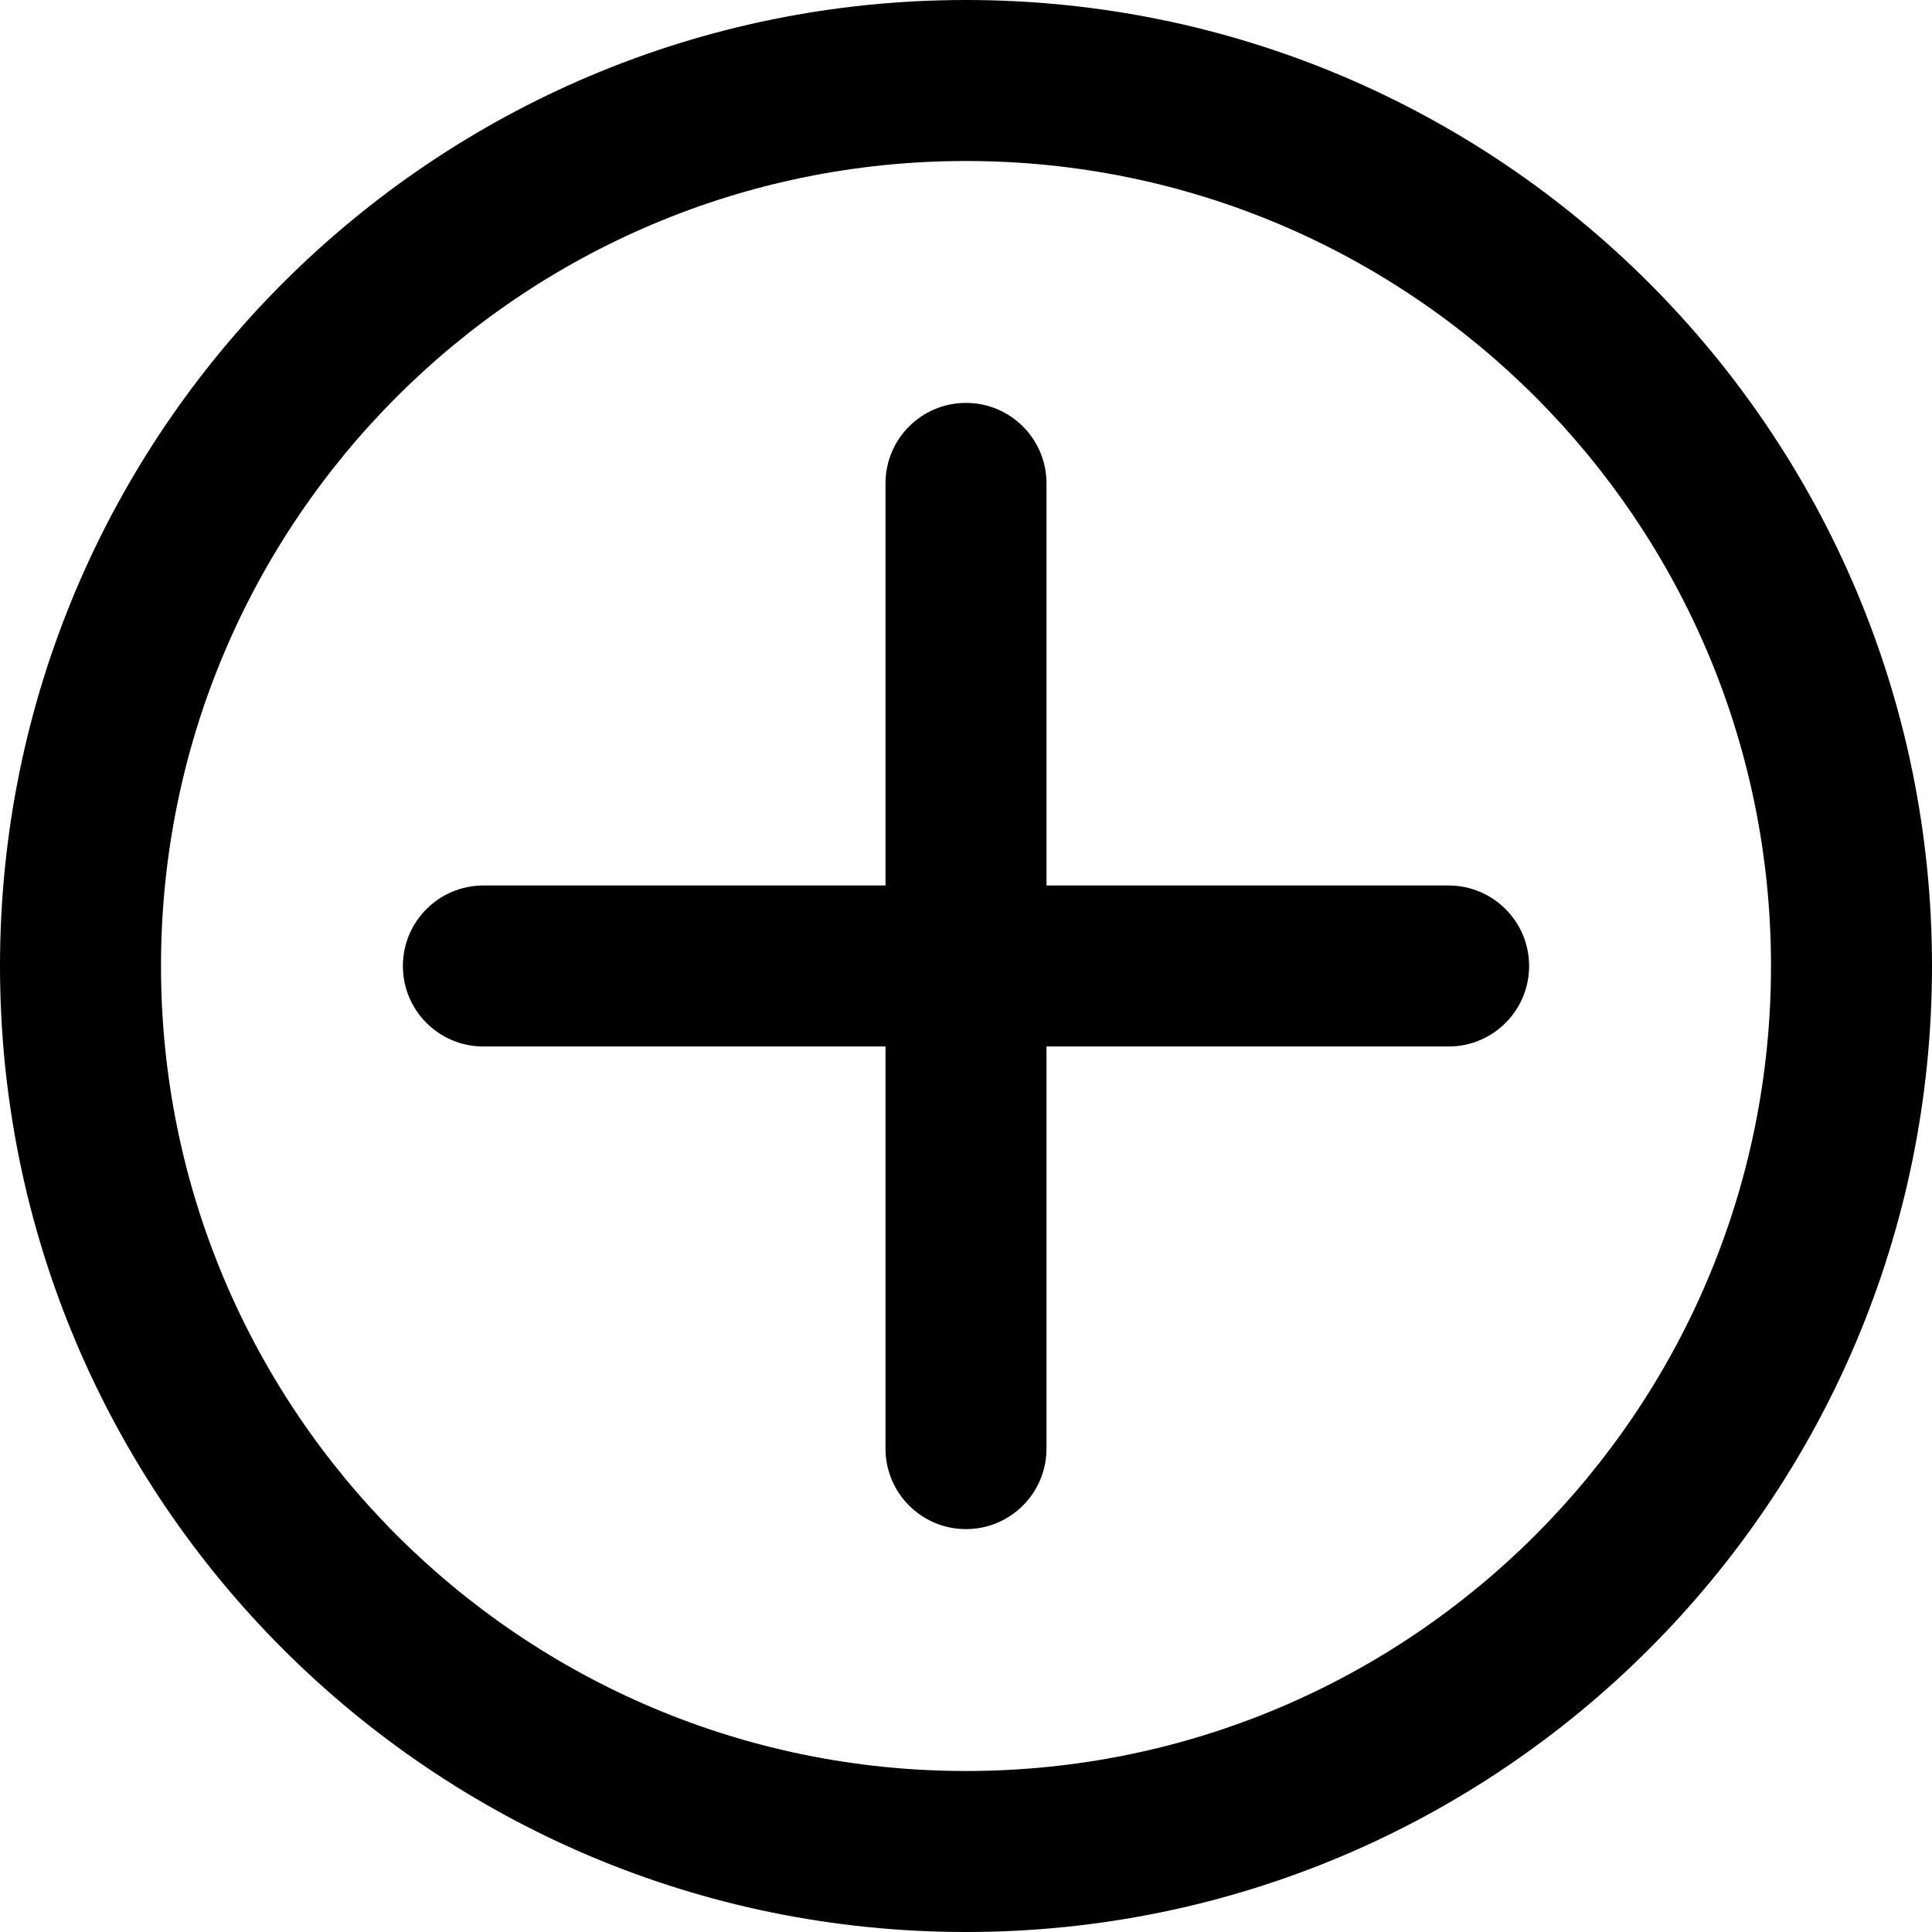
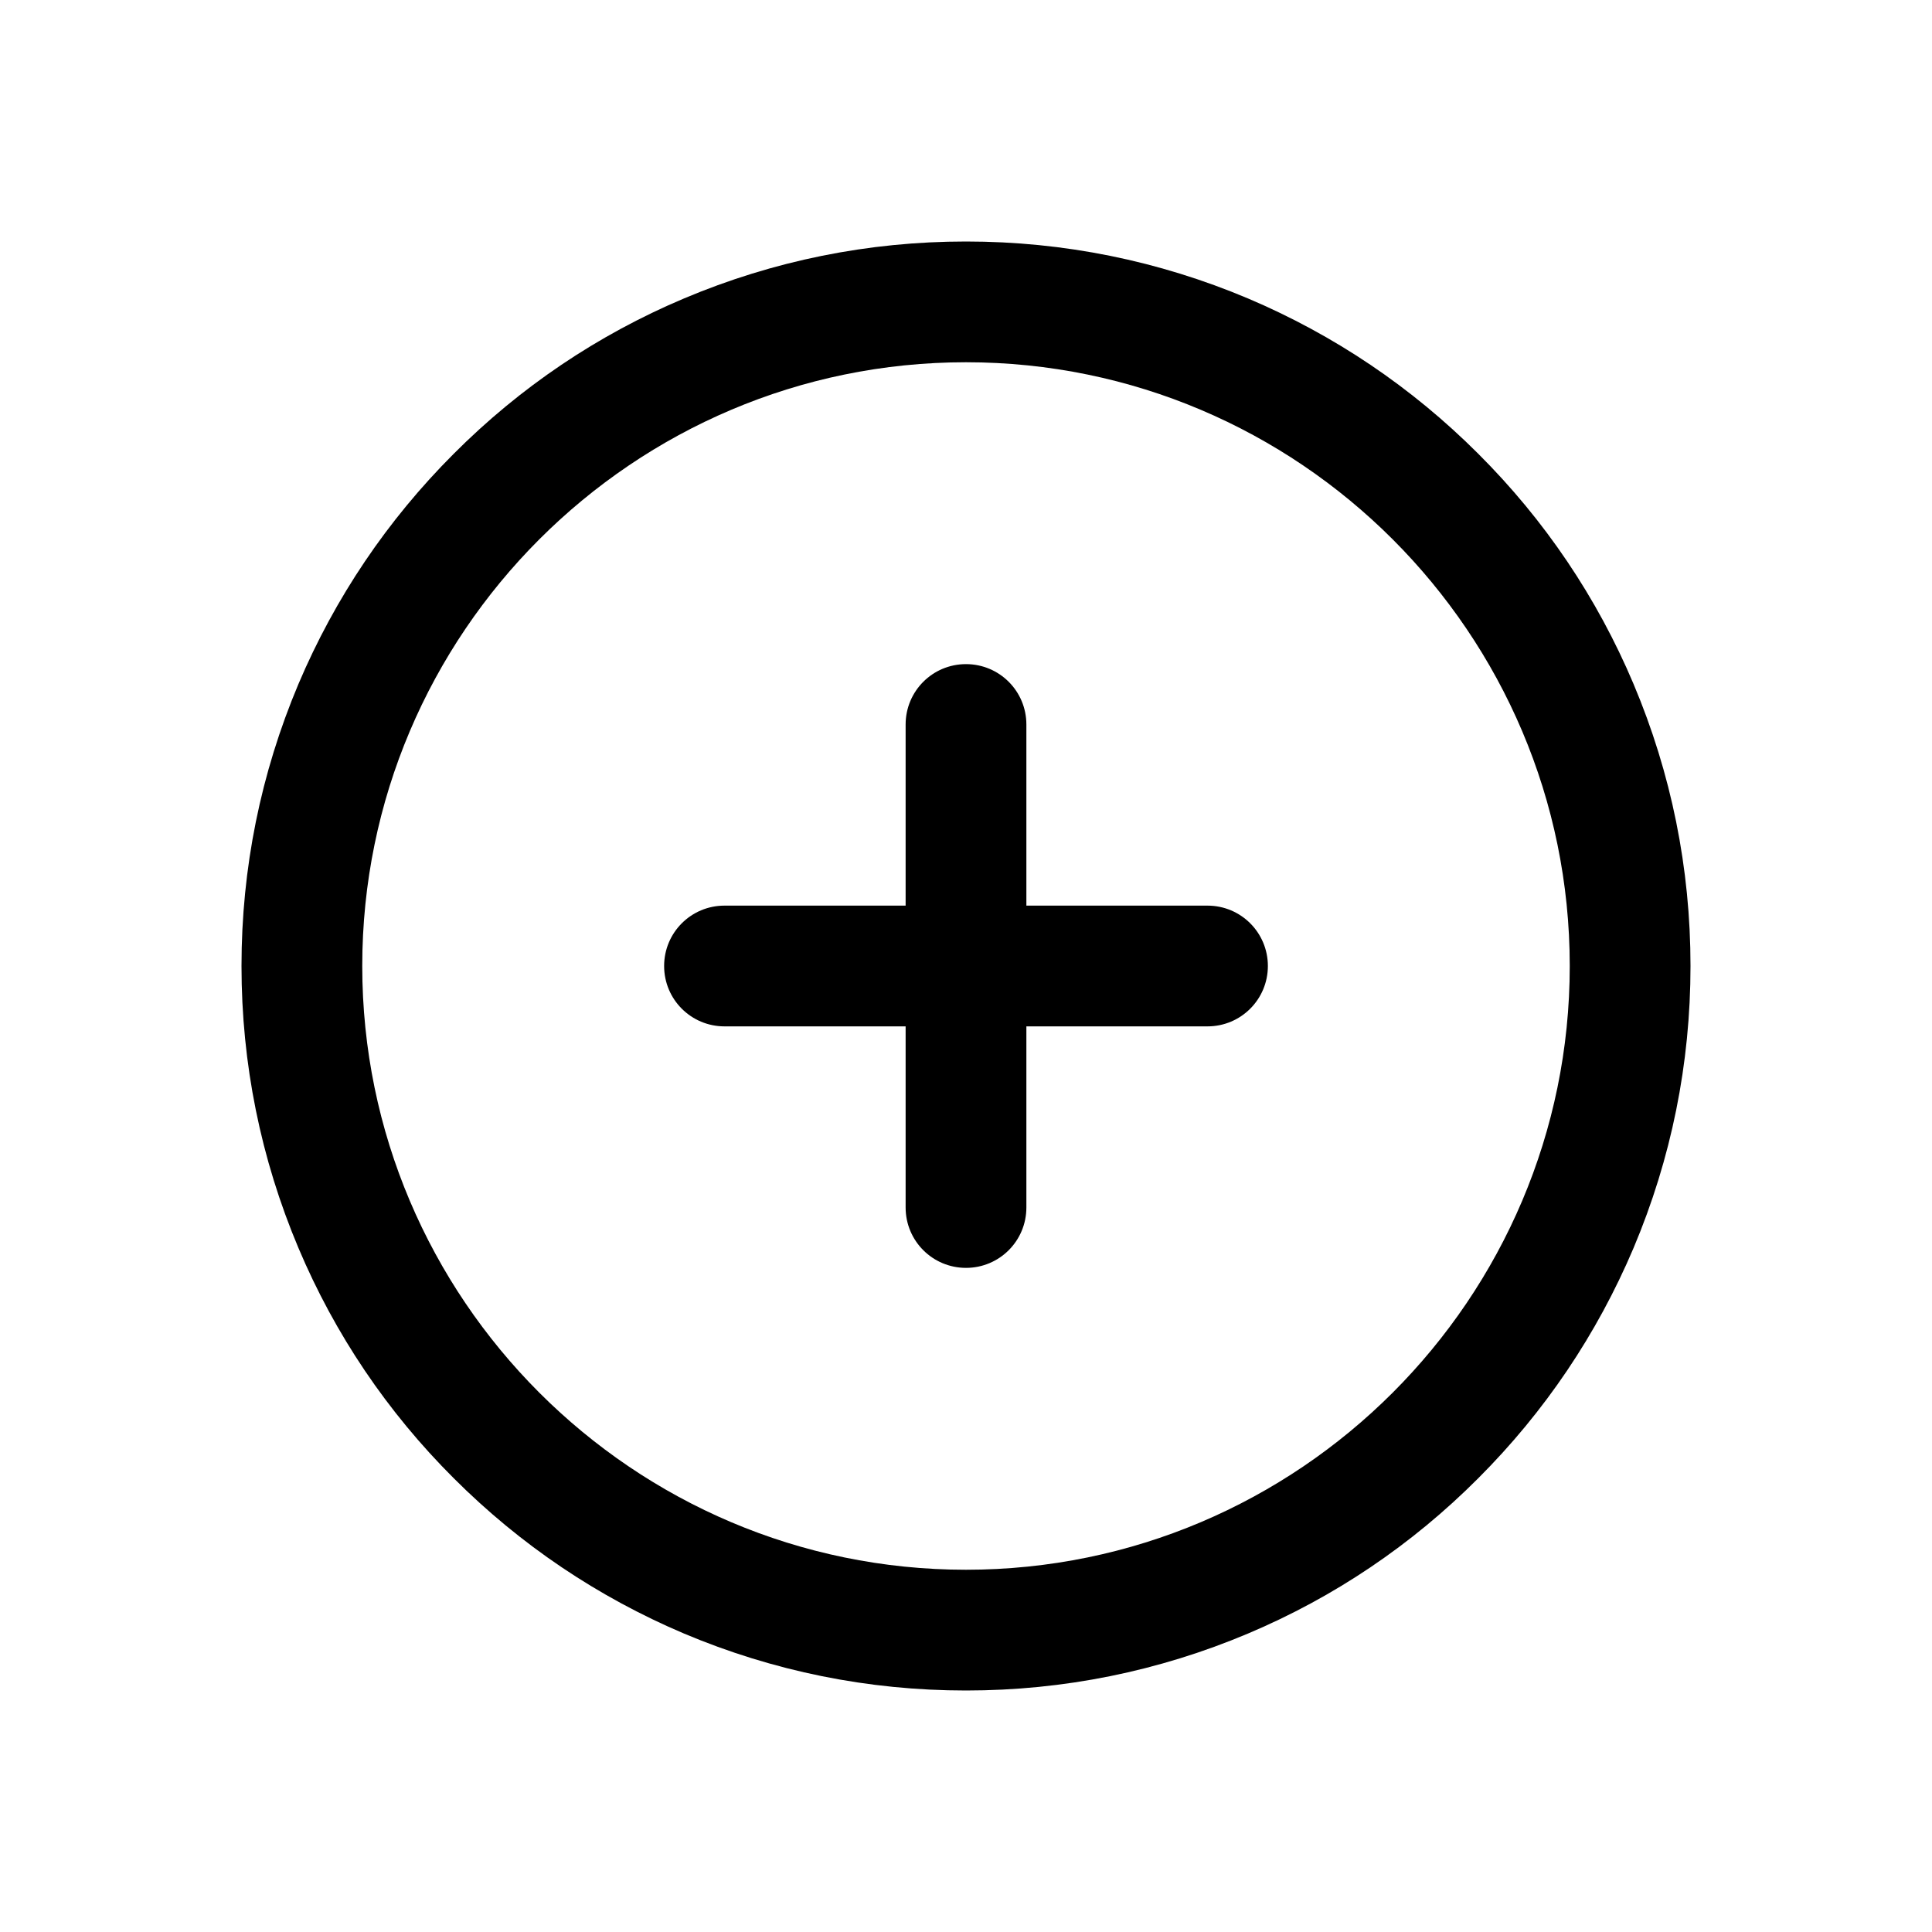
- <svg xmlns="http://www.w3.org/2000/svg" t="1602831894941" class="icon" viewBox="0 0 1024 1024" version="1.1" p-id="1500" width="200" height="200">
+ <svg xmlns="http://www.w3.org/2000/svg" t="1604395872675" class="icon" viewBox="0 0 1024 1024" version="1.1" p-id="30041" width="200" height="200">
  <defs>
    <style type="text/css" />
  </defs>
-   <path d="M554.667 469.333h213.333a42.667 42.667 0 0 1 0 85.333h-213.333v213.333a42.667 42.667 0 0 1-85.333 0v-213.333H256a42.667 42.667 0 0 1 0-85.333h213.333V256a42.667 42.667 0 0 1 85.333 0v213.333z m-42.667 554.667C229.248 1024 0 794.752 0 512S229.248 0 512 0s512 229.248 512 512-229.248 512-512 512z m0-85.333c235.648 0 426.667-191.019 426.667-426.667S747.648 85.333 512 85.333 85.333 276.352 85.333 512s191.019 426.667 426.667 426.667z" p-id="1501" />
+   <path d="M865.8 362.5c-19.3-45.7-47-86.8-82.3-122-35.3-35.3-76.3-62.9-122-82.3-47.4-20-97.7-30.2-149.5-30.2s-102.1 10.2-149.5 30.2c-45.7 19.3-86.8 47-122 82.3-35.3 35.3-62.9 76.3-82.3 122-20 47.4-30.2 97.7-30.2 149.5s10.2 102.1 30.2 149.5c19.3 45.7 47 86.8 82.3 122 35.3 35.3 76.3 62.9 122 82.3 47.4 20 97.7 30.2 149.5 30.2s102.1-10.2 149.5-30.2c45.7-19.3 86.8-47 122-82.3 35.3-35.3 62.9-76.3 82.3-122 20-47.4 30.2-97.7 30.2-149.5s-10.2-102.1-30.2-149.5zM512 832c-176.4 0-320-143.6-320-320s143.6-320 320-320 320 143.6 320 320-143.6 320-320 320z" p-id="30042" />
+   <path d="M640 480h-96v-96c0-17.7-14.3-32-32-32s-32 14.3-32 32v96h-96c-17.7 0-32 14.3-32 32s14.3 32 32 32h96v96c0 17.7 14.3 32 32 32s32-14.3 32-32v-96h96c17.7 0 32-14.3 32-32s-14.3-32-32-32z" p-id="30043" />
</svg>
